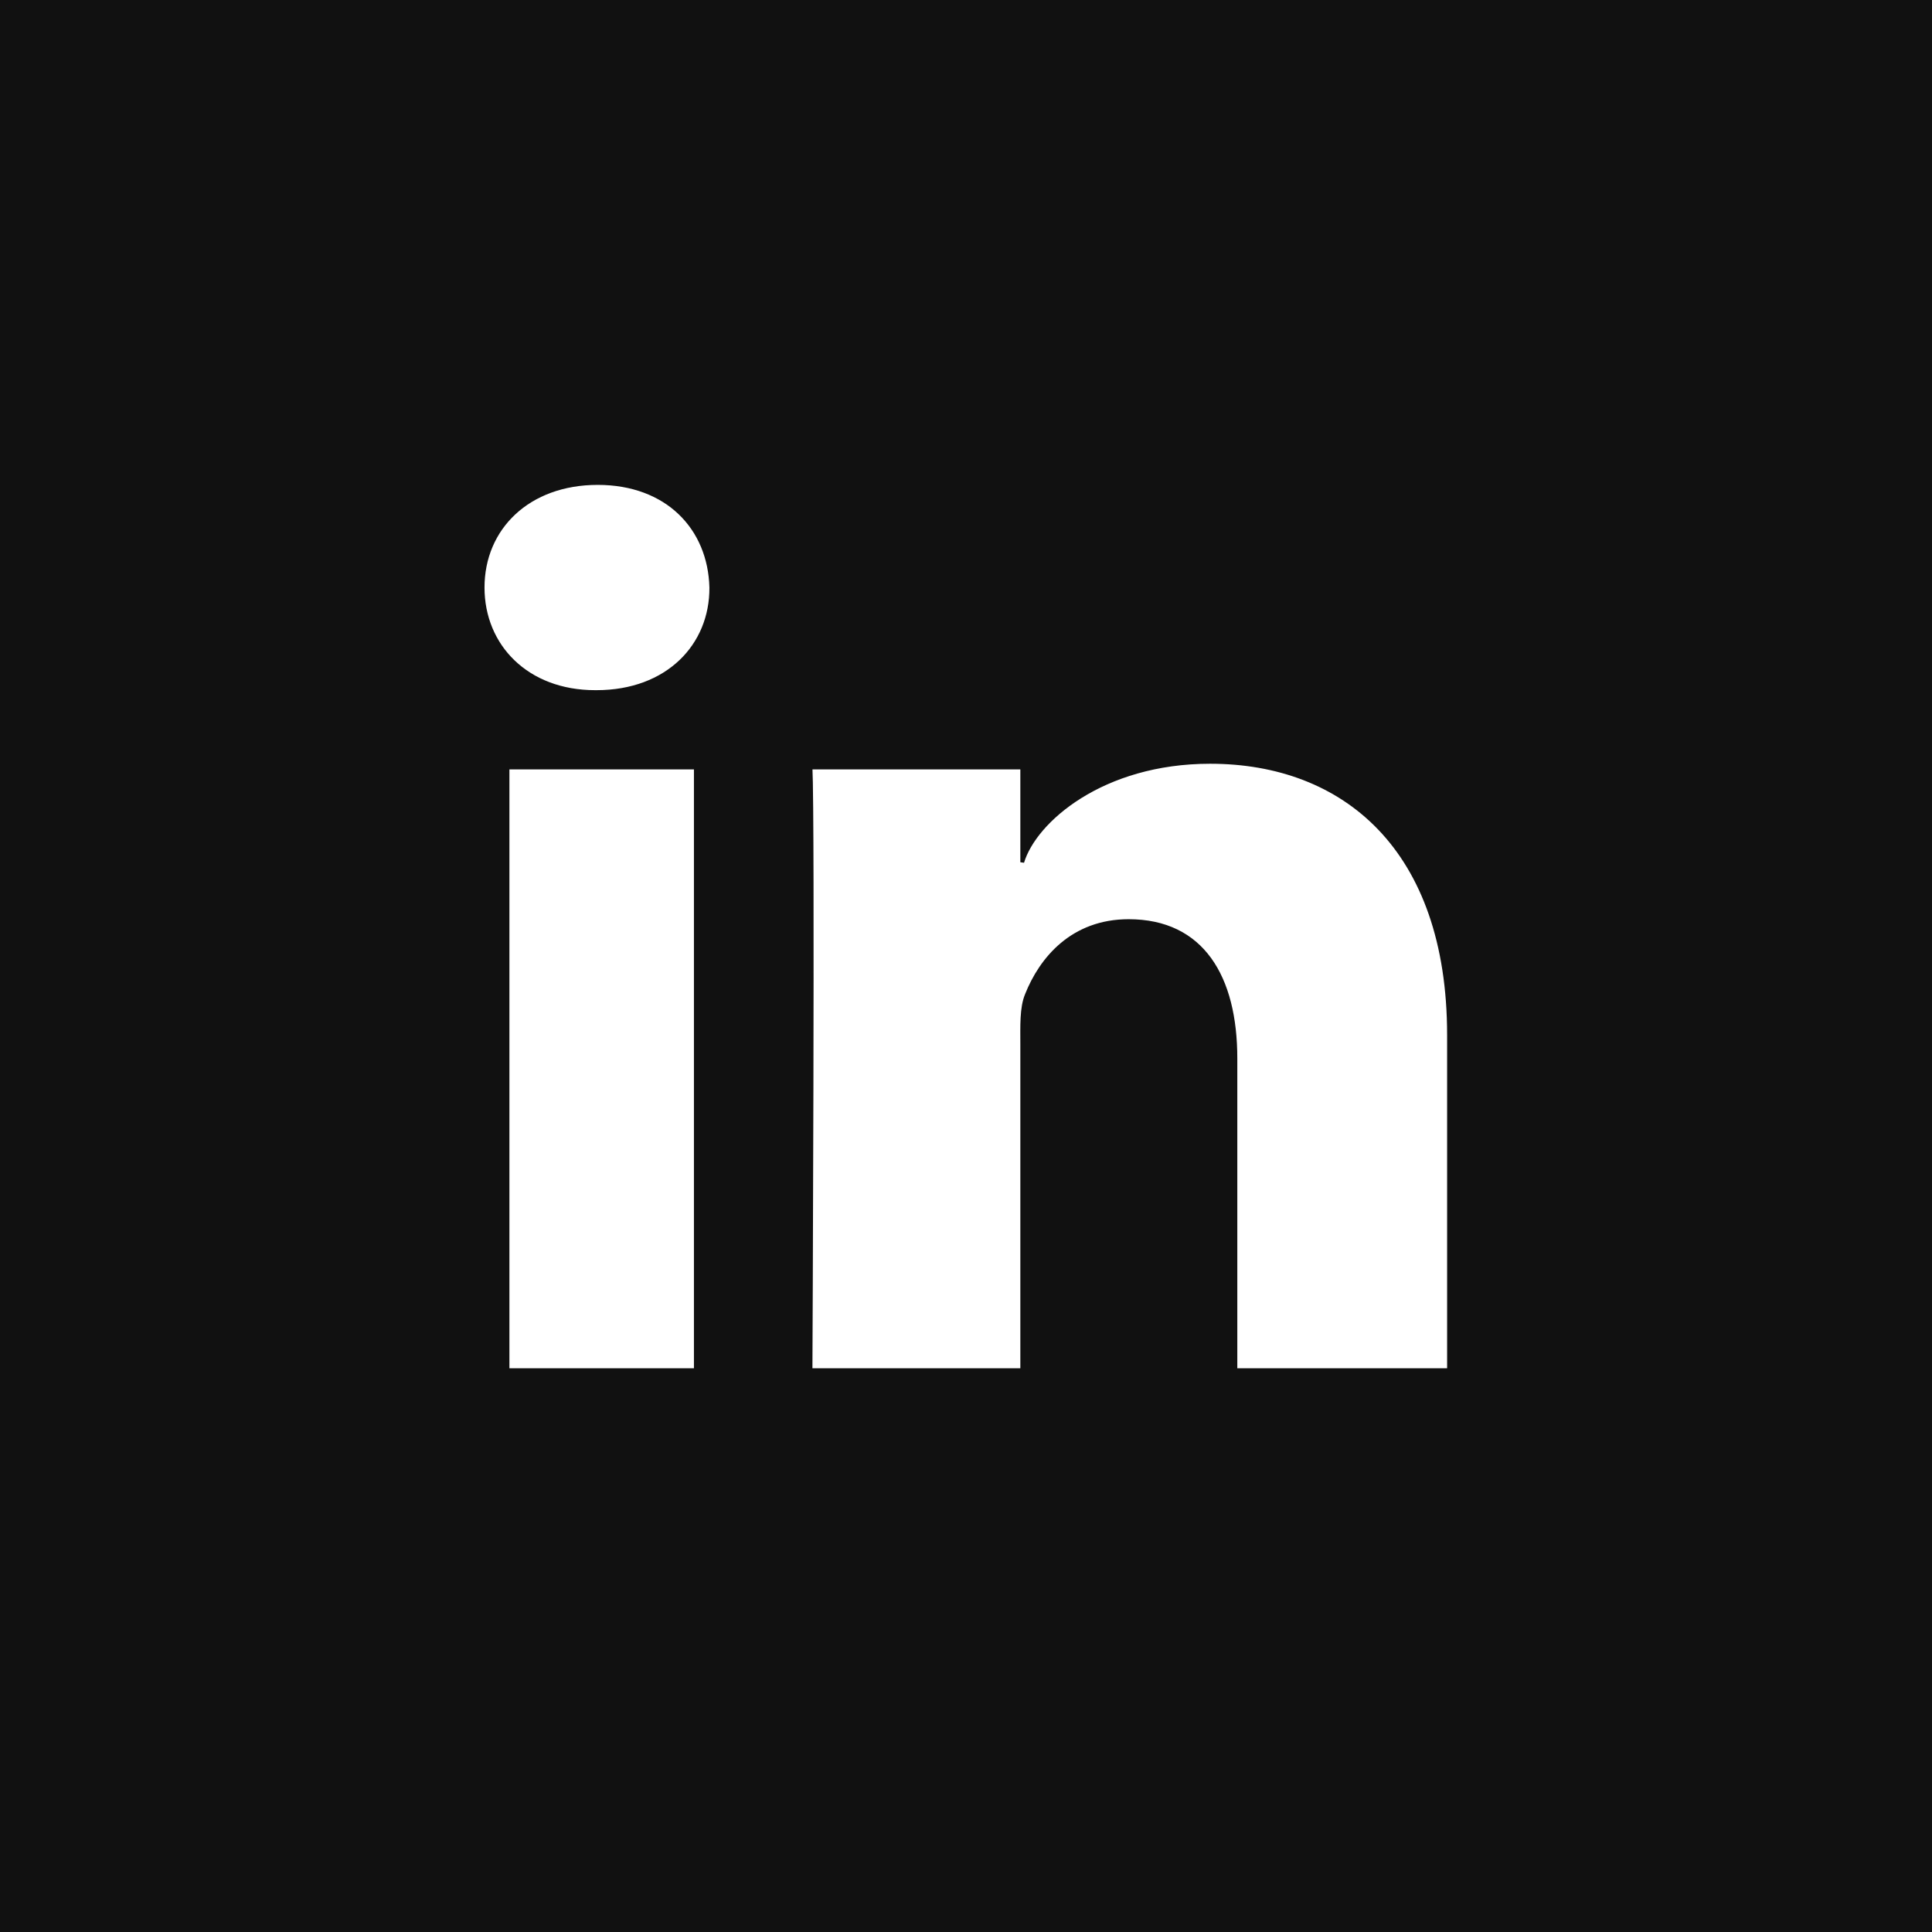
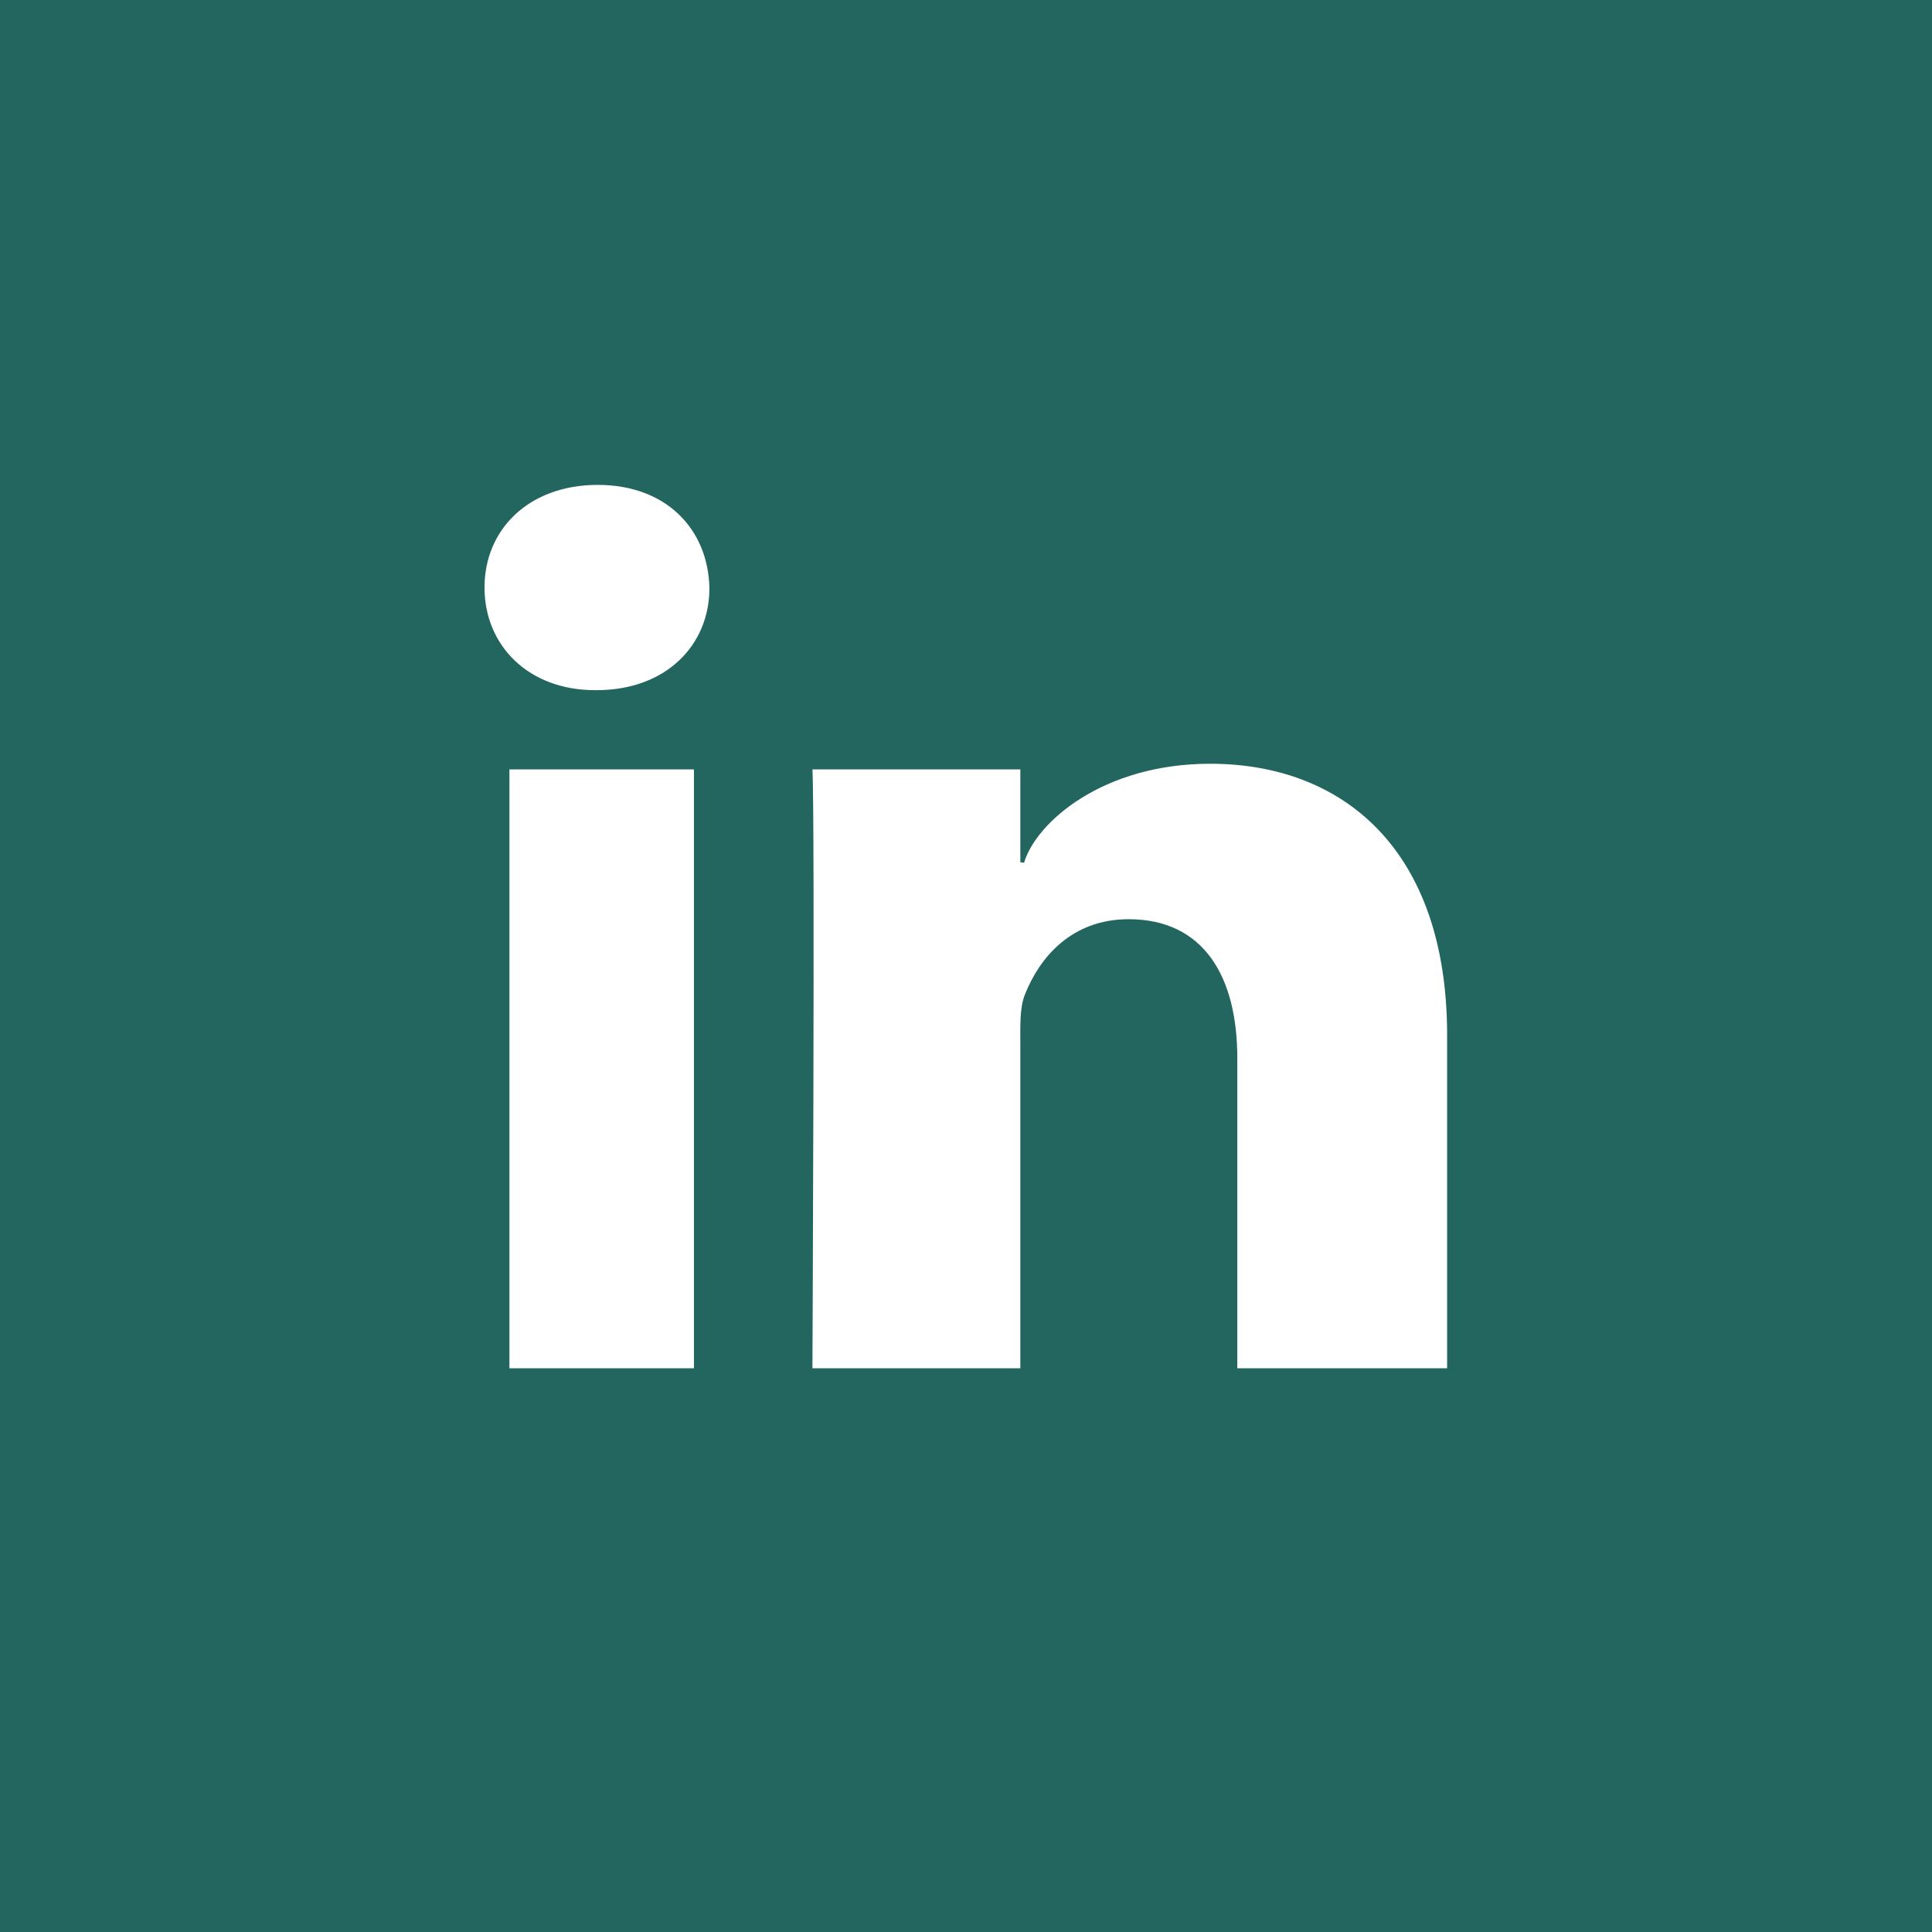
- <svg xmlns="http://www.w3.org/2000/svg" fill="#111111" height="800px" width="800px" version="1.1" id="Layer_1" viewBox="-143 145 512 512" xml:space="preserve" stroke="#111111">
+ <svg xmlns="http://www.w3.org/2000/svg" fill="#236660" height="800px" width="800px" version="1.1" id="Layer_1" viewBox="-143 145 512 512" xml:space="preserve" stroke="#236660">
  <g id="SVGRepo_bgCarrier" stroke-width="0" />
  <g id="SVGRepo_tracerCarrier" stroke-linecap="round" stroke-linejoin="round" />
  <g id="SVGRepo_iconCarrier">
    <path d="M-143,145v512h512V145H-143z M41.4,508.1H-8.5V348.4h49.9V508.1z M15.1,328.4h-0.4c-18.1,0-29.8-12.2-29.8-27.7 c0-15.8,12.1-27.7,30.5-27.7c18.4,0,29.7,11.9,30.1,27.7C45.6,316.1,33.9,328.4,15.1,328.4z M241,508.1h-56.6v-82.6 c0-21.6-8.8-36.4-28.3-36.4c-14.9,0-23.2,10-27,19.6c-1.4,3.4-1.2,8.2-1.2,13.1v86.3H71.8c0,0,0.7-146.4,0-159.7h56.1v25.1 c3.3-11,21.2-26.6,49.8-26.6c35.5,0,63.3,23,63.3,72.4V508.1z" />
  </g>
</svg>
